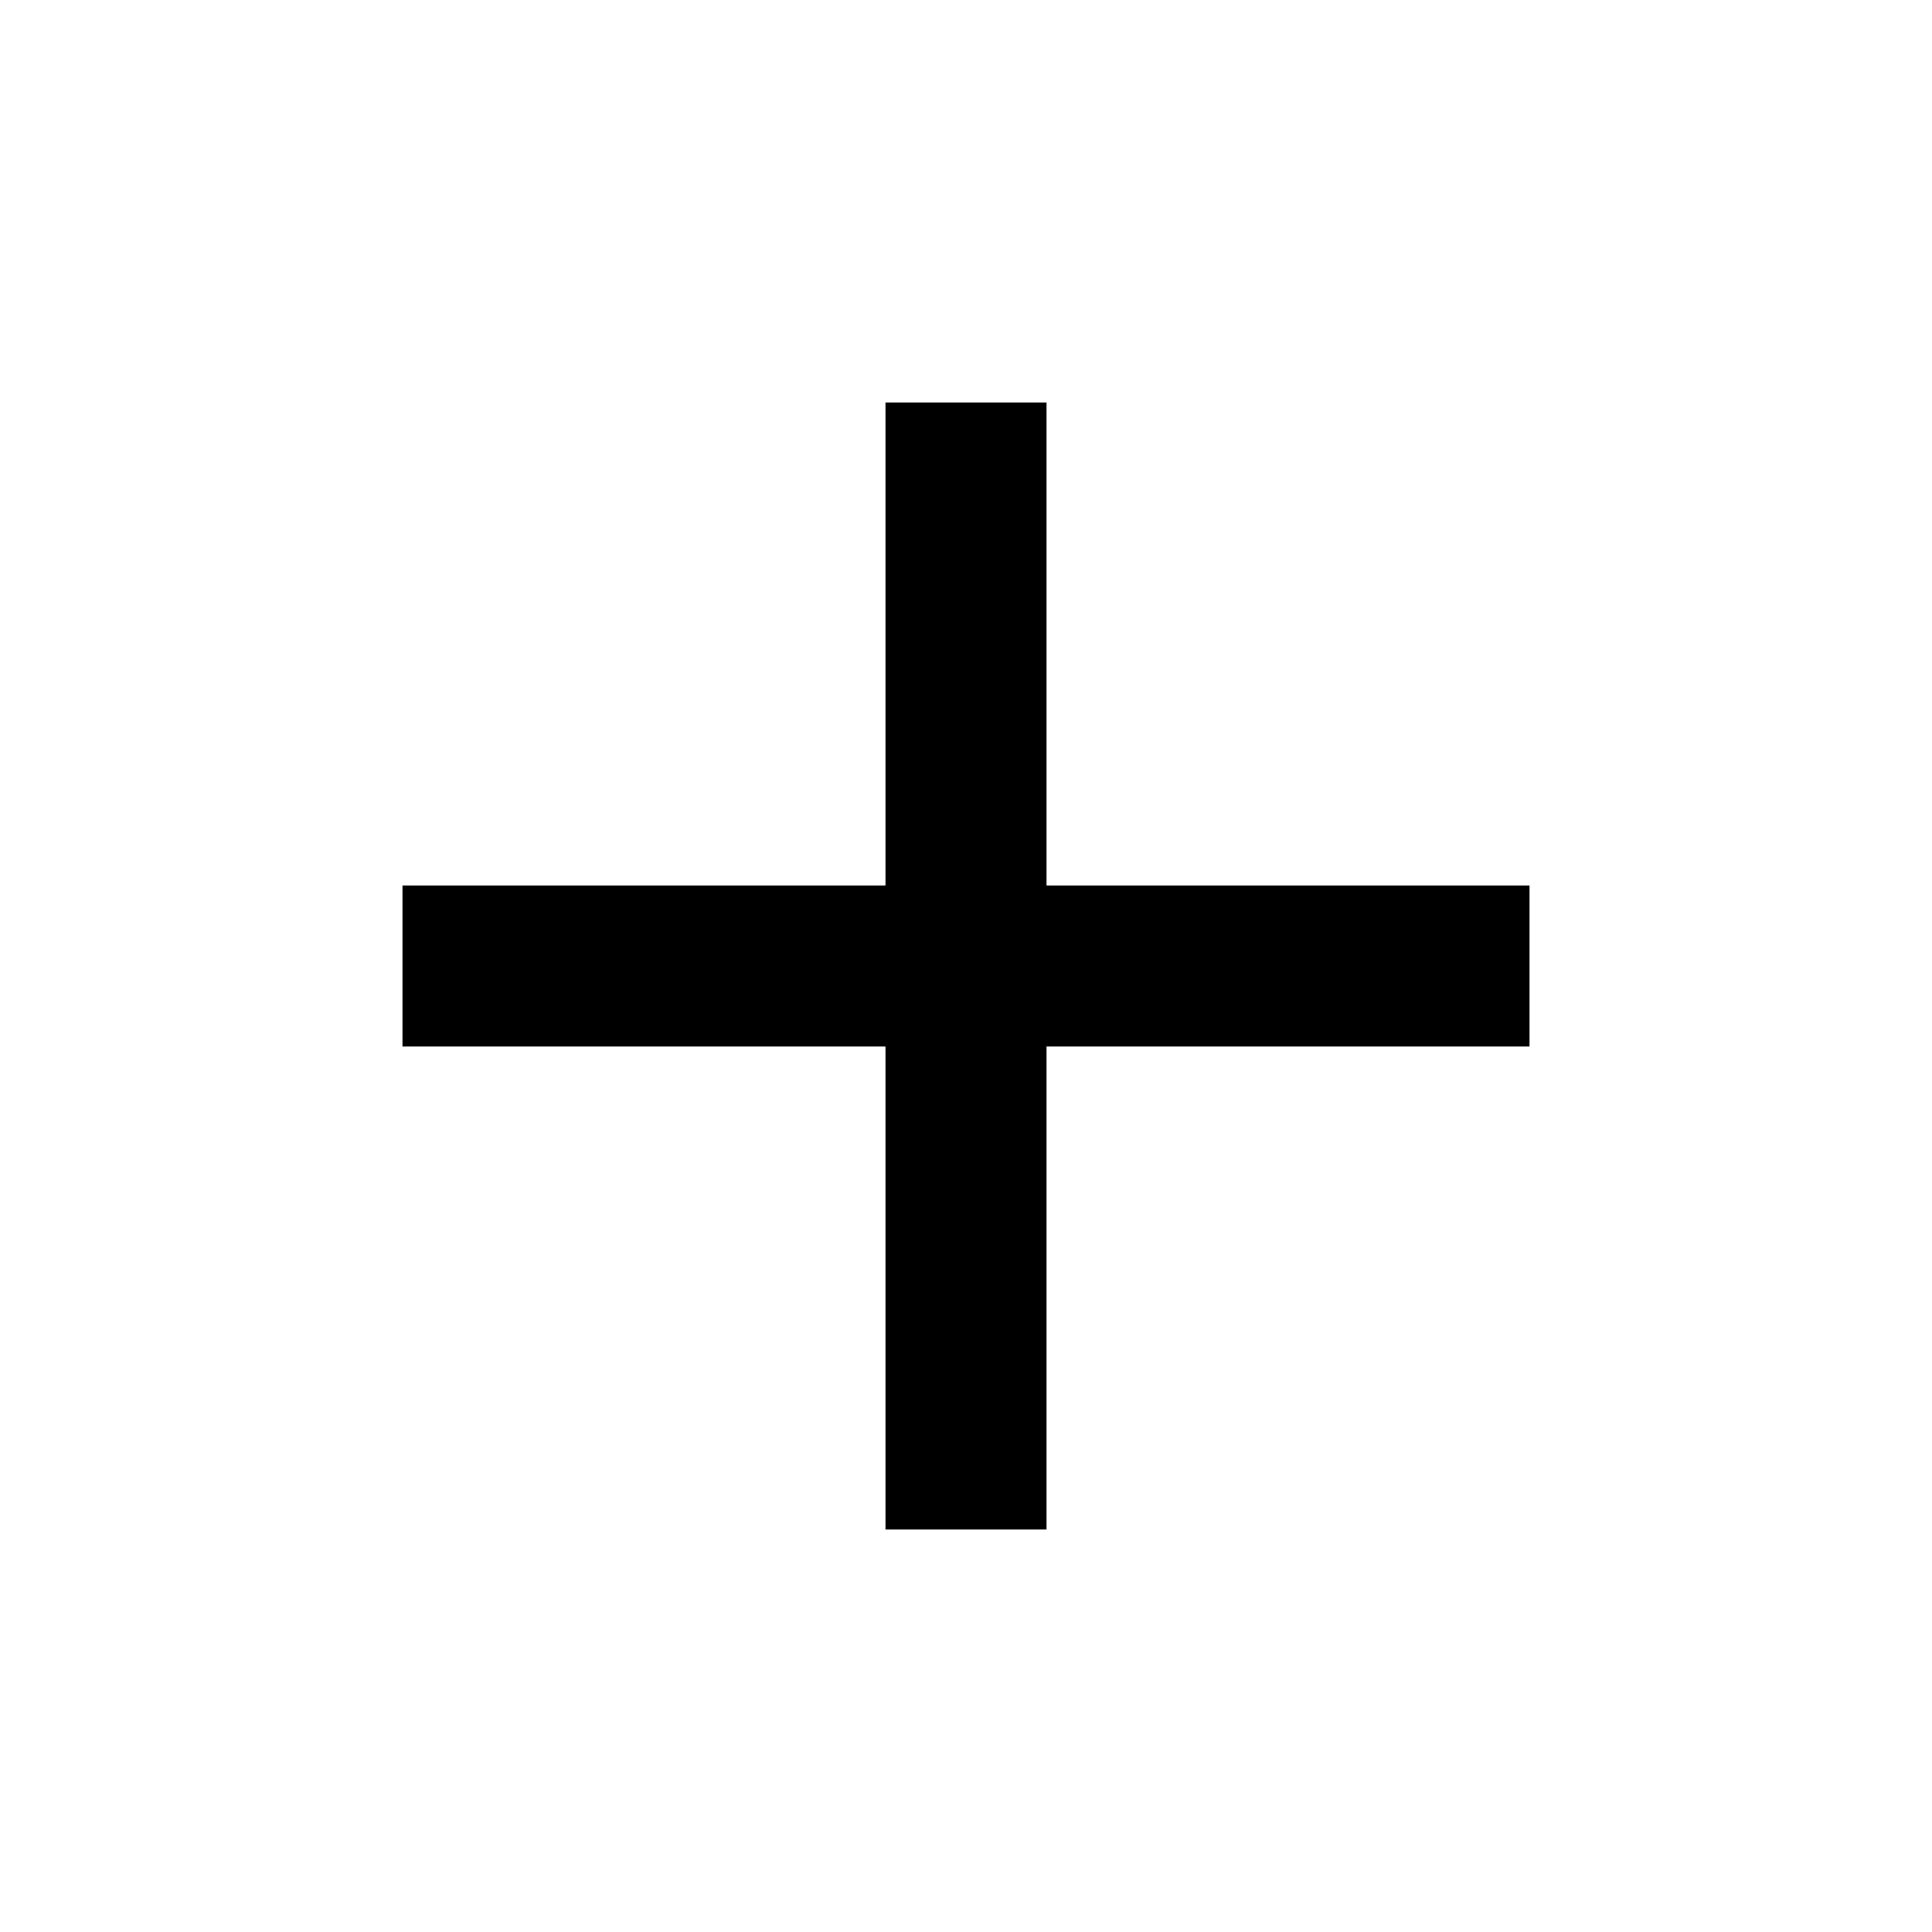
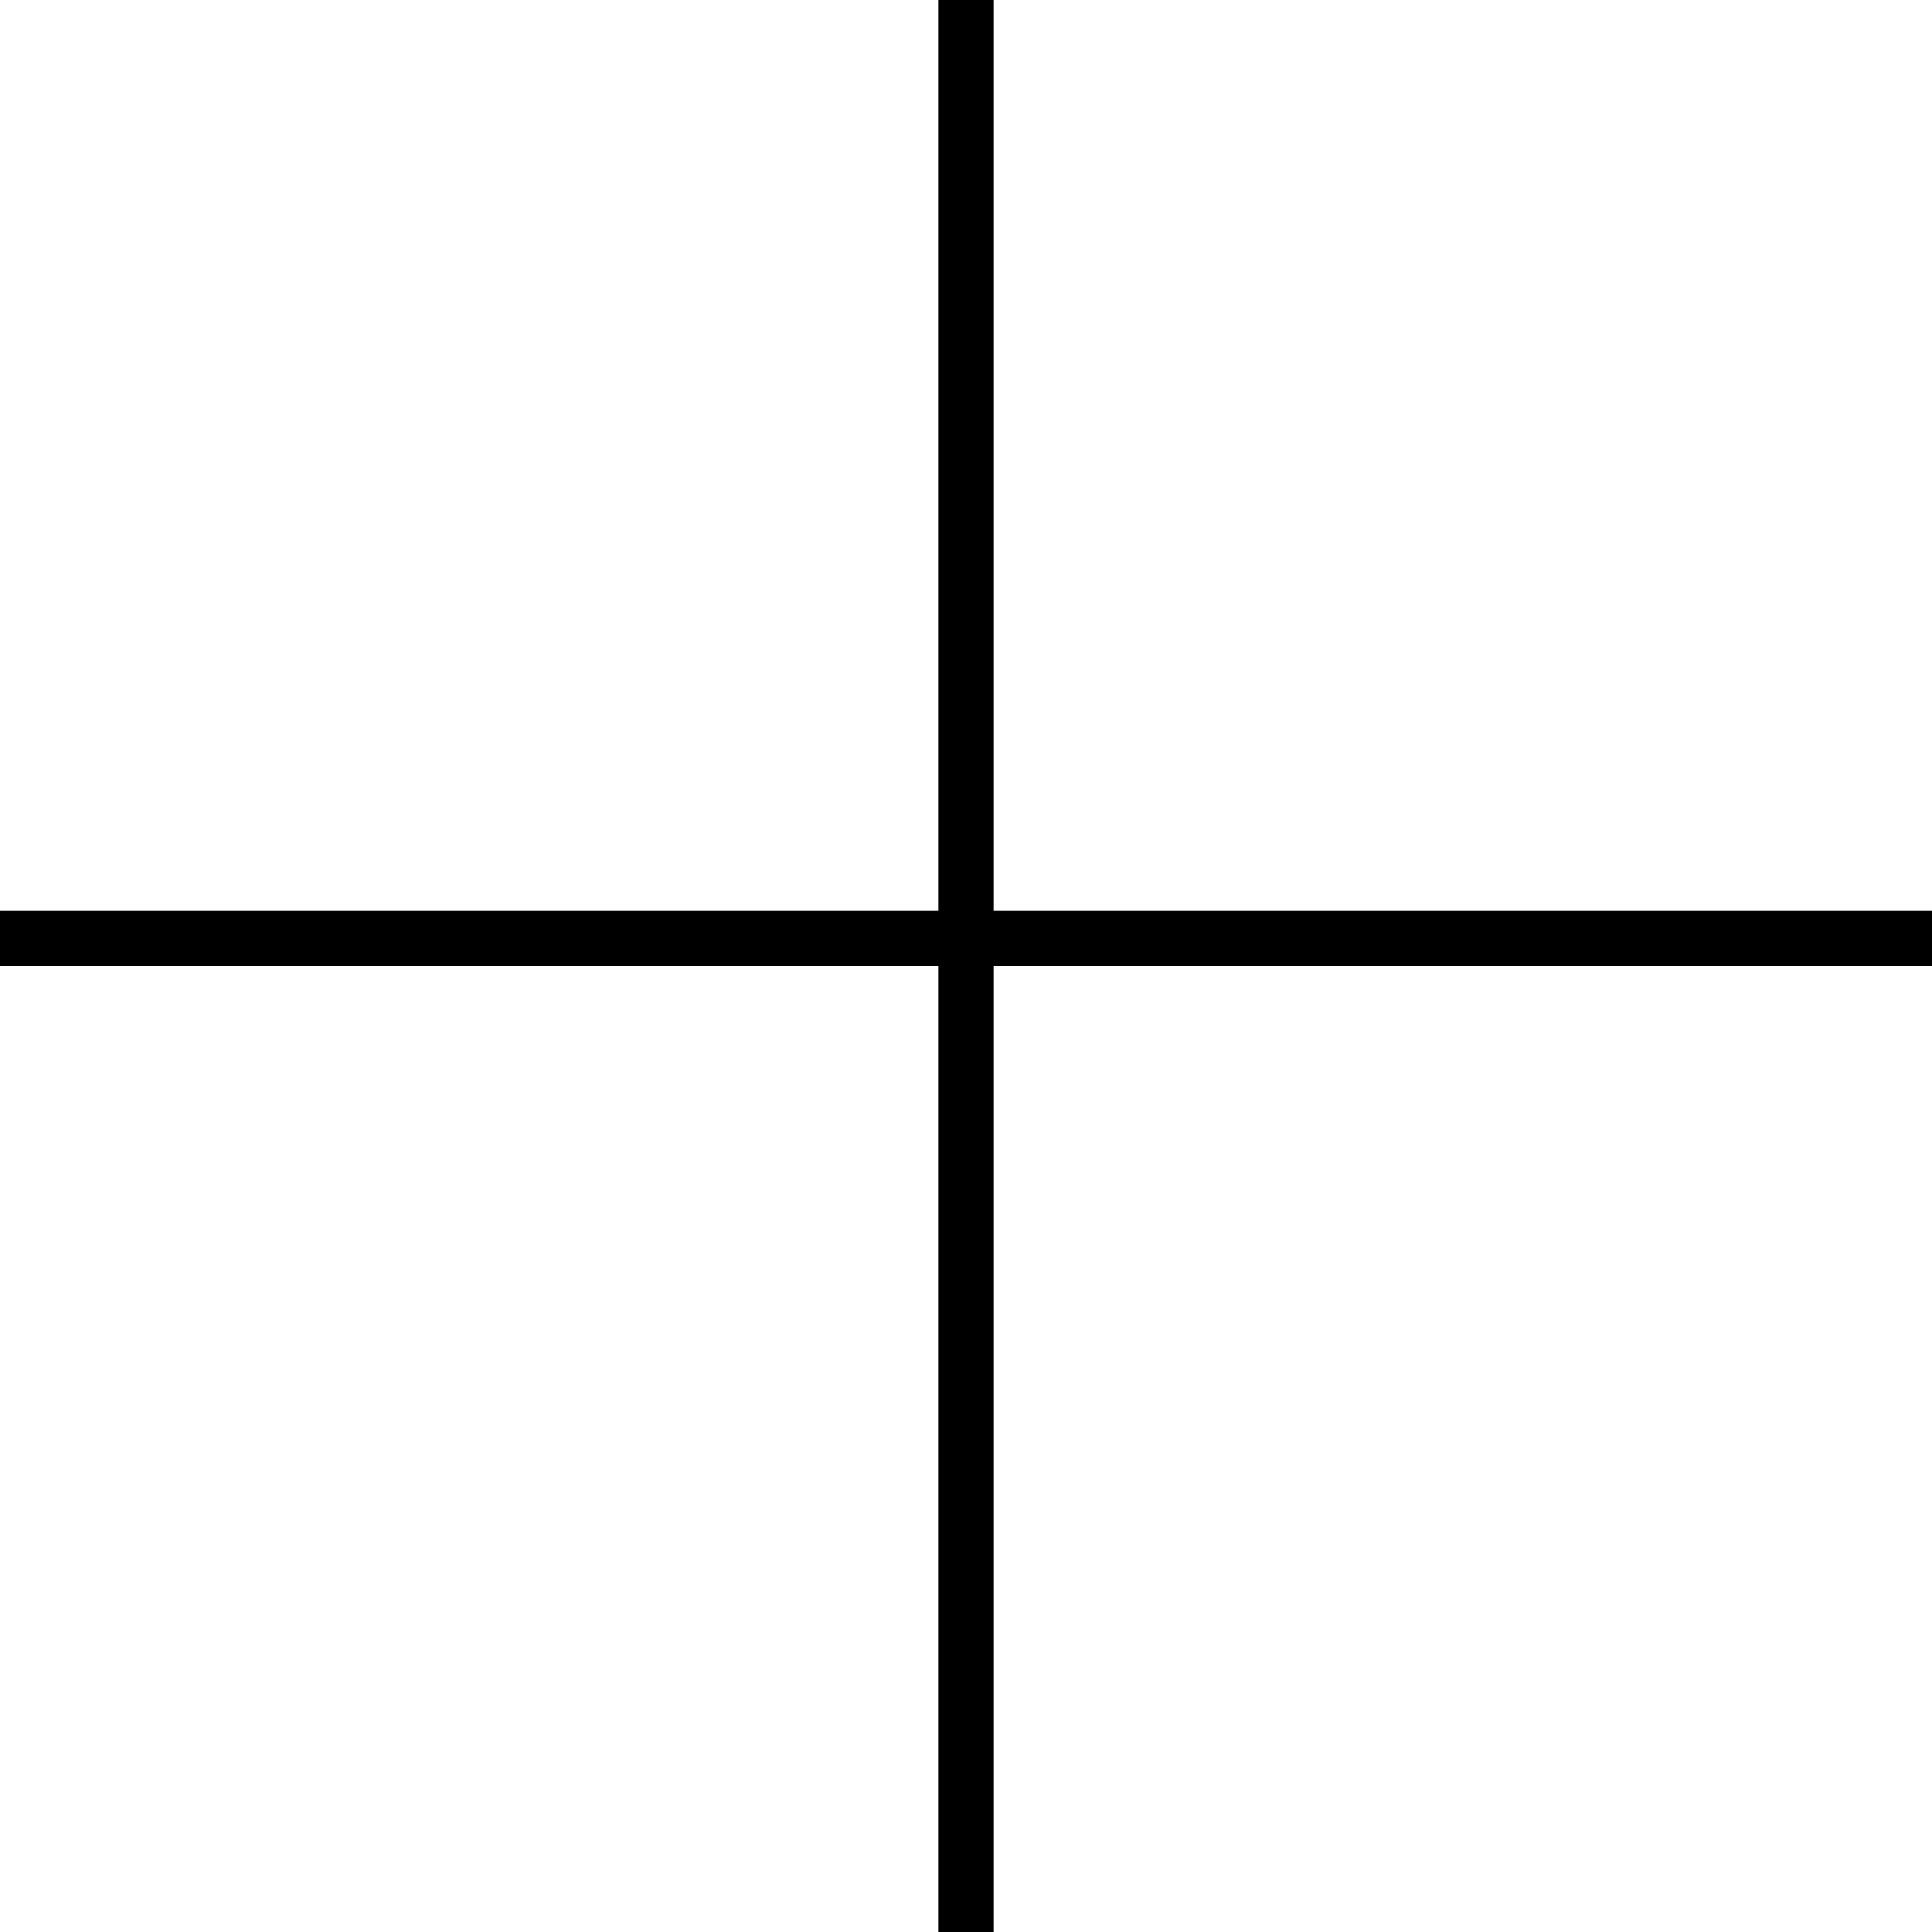
- <svg xmlns="http://www.w3.org/2000/svg" height="35px" viewBox="0 0 24 24" width="35px" fill="#000000">
-   <path d="M0 0h24v24H0z" fill="none" />
-   <path d="M19 13h-6v6h-2v-6H5v-2h6V5h2v6h6v2z" />
+ <svg xmlns="http://www.w3.org/2000/svg" width="35" height="35" viewBox="0 0 35 35" fill="none">
+   <line y1="17" x2="35" y2="17" stroke="black" />
+   <line x1="17.5" y1="2.18557e-08" x2="17.5" y2="35" stroke="black" />
</svg>
